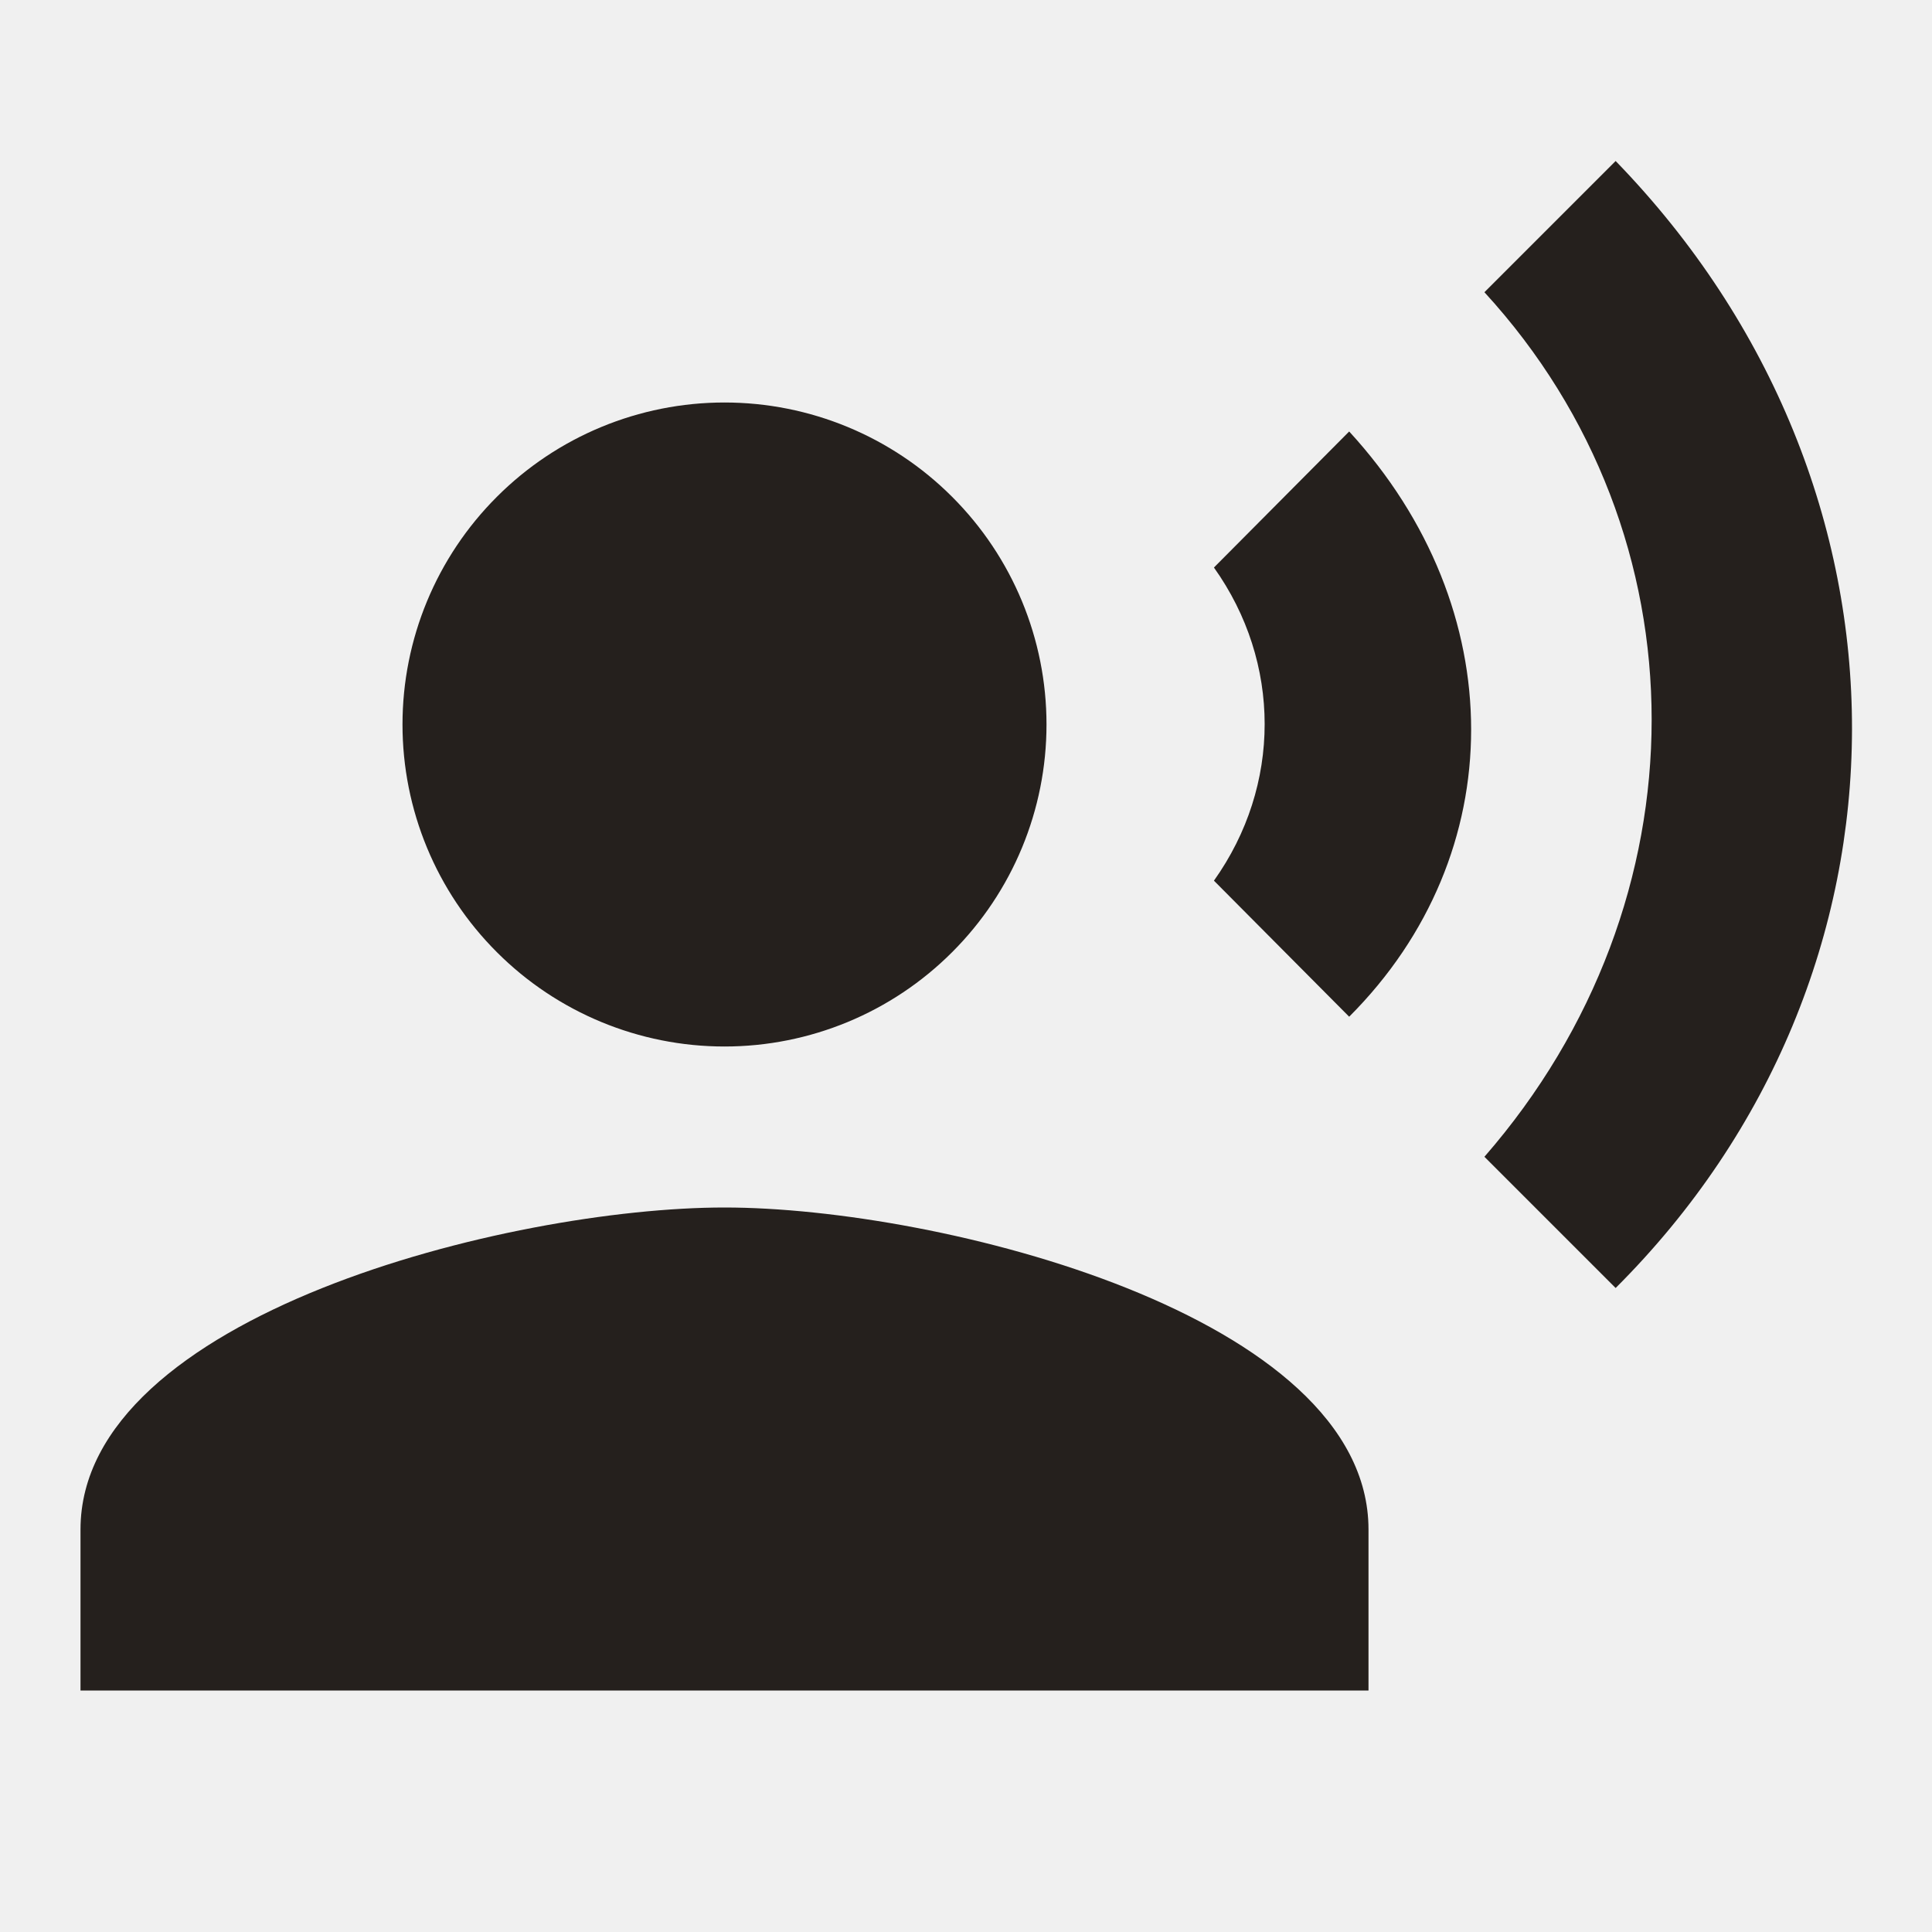
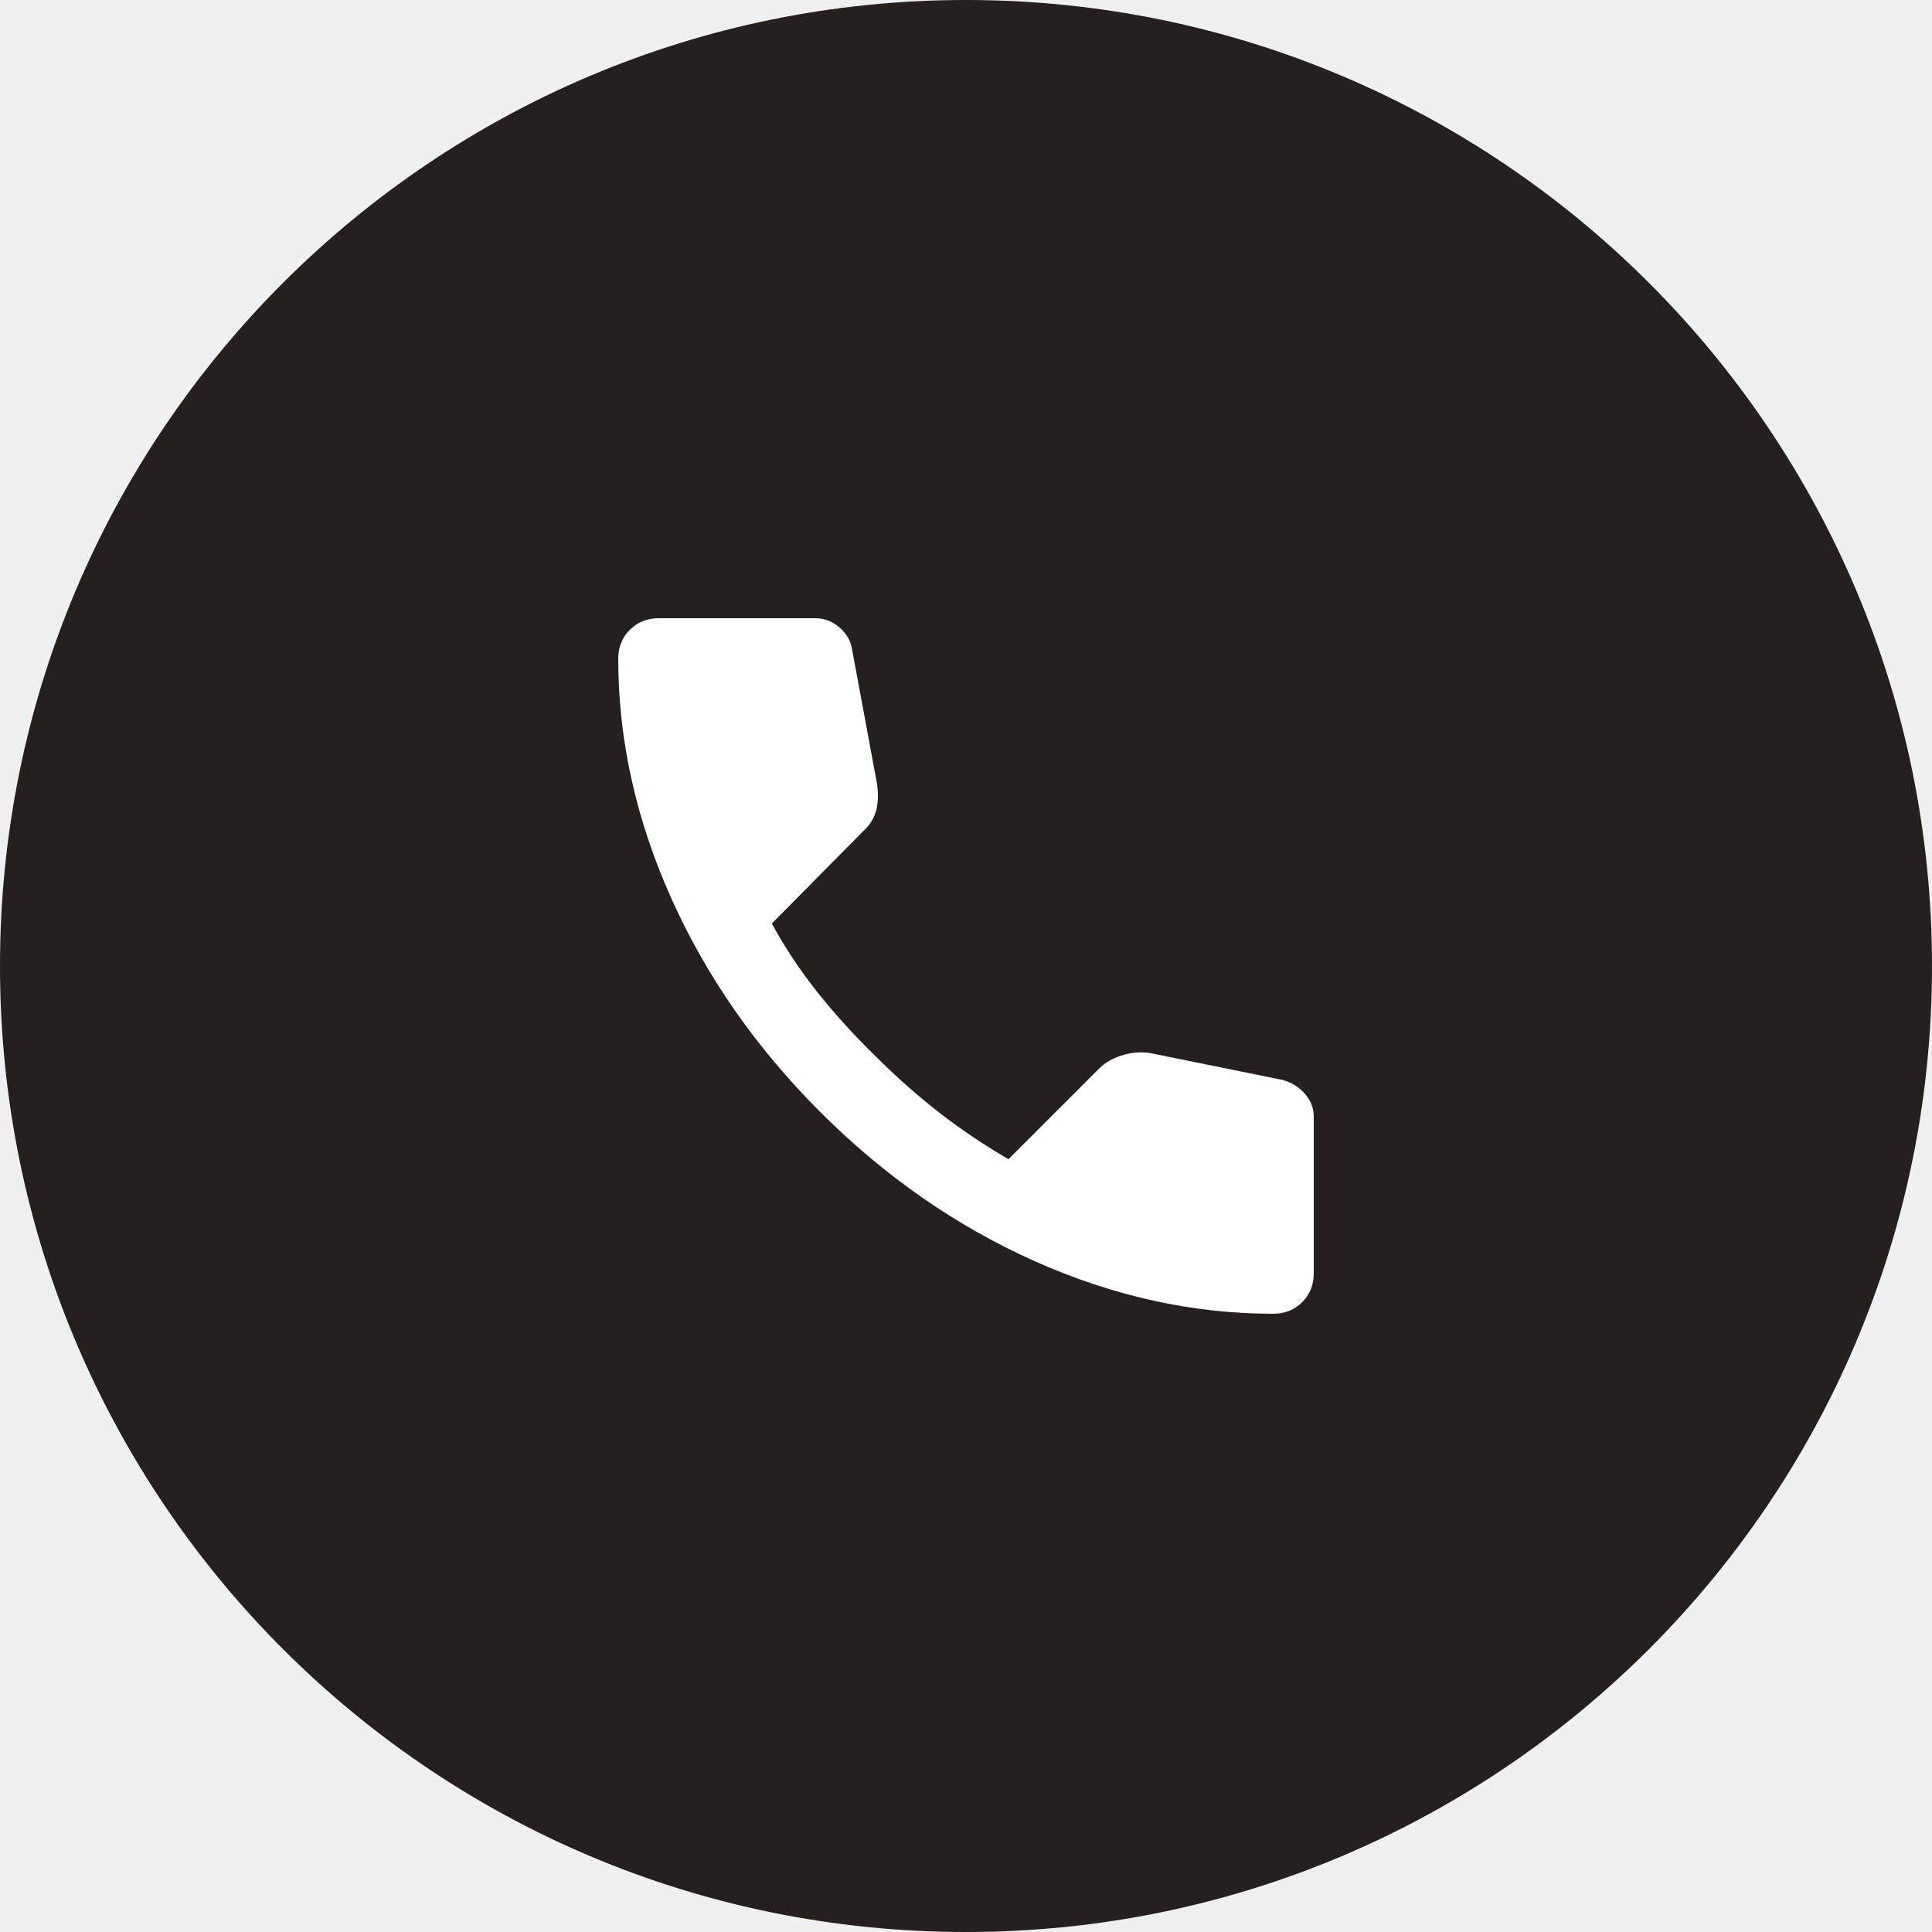
- <svg xmlns="http://www.w3.org/2000/svg" width="24" height="24" viewBox="0 0 24 24" fill="none">
-   <path d="M9 5C10.061 5 11.078 5.421 11.828 6.172C12.579 6.922 13 7.939 13 9C13 10.061 12.579 11.078 11.828 11.828C11.078 12.579 10.061 13 9 13C7.939 13 6.922 12.579 6.172 11.828C5.421 11.078 5 10.061 5 9C5 7.939 5.421 6.922 6.172 6.172C6.922 5.421 7.939 5 9 5ZM9 15C11.67 15 17 16.34 17 19V21H1V19C1 16.34 6.33 15 9 15ZM16.76 5.36C18.78 7.56 18.78 10.61 16.76 12.63L15.08 10.94C15.92 9.76 15.92 8.23 15.08 7.05L16.76 5.36ZM20.07 2C24 6.05 23.97 12.11 20.07 16L18.44 14.37C21.21 11.19 21.21 6.65 18.44 3.63L20.07 2Z" fill="#25201D" />
+ <svg xmlns="http://www.w3.org/2000/svg" width="50" height="50" viewBox="0 0 50 50" fill="none">
+   <rect width="50" height="50" rx="25" fill="#25201D" />
+   <mask id="mask0_767_11350" style="mask-type:alpha" maskUnits="userSpaceOnUse" x="13" y="13" width="24" height="24">
+     <rect x="13" y="13" width="24" height="24" fill="#D9D9D9" />
+   </mask>
+   <g mask="url(#mask0_767_11350)">
+     <path d="M32.95 34C30.867 34 28.808 33.546 26.775 32.638C24.742 31.729 22.892 30.442 21.225 28.775C19.558 27.108 18.271 25.258 17.363 23.225C16.454 21.192 16 19.133 16 17.05C16 16.75 16.1 16.5 16.3 16.3C16.5 16.1 16.75 16 17.05 16H21.1C21.333 16 21.542 16.079 21.725 16.238C21.908 16.396 22.017 16.583 22.05 16.8L22.7 20.3C22.733 20.567 22.725 20.792 22.675 20.975C22.625 21.158 22.533 21.317 22.4 21.45L19.975 23.9C20.308 24.517 20.704 25.113 21.163 25.688C21.621 26.262 22.125 26.817 22.675 27.35C23.192 27.867 23.733 28.346 24.3 28.788C24.867 29.229 25.467 29.633 26.1 30L28.45 27.65C28.6 27.5 28.796 27.387 29.038 27.312C29.279 27.238 29.517 27.217 29.75 27.25L33.2 27.95C33.433 28.017 33.625 28.137 33.775 28.312C33.925 28.488 34 28.683 34 28.9V32.95C34 33.25 33.9 33.5 33.7 33.7C33.5 33.9 33.25 34 32.95 34Z" fill="white" />
+   </g>
</svg>
